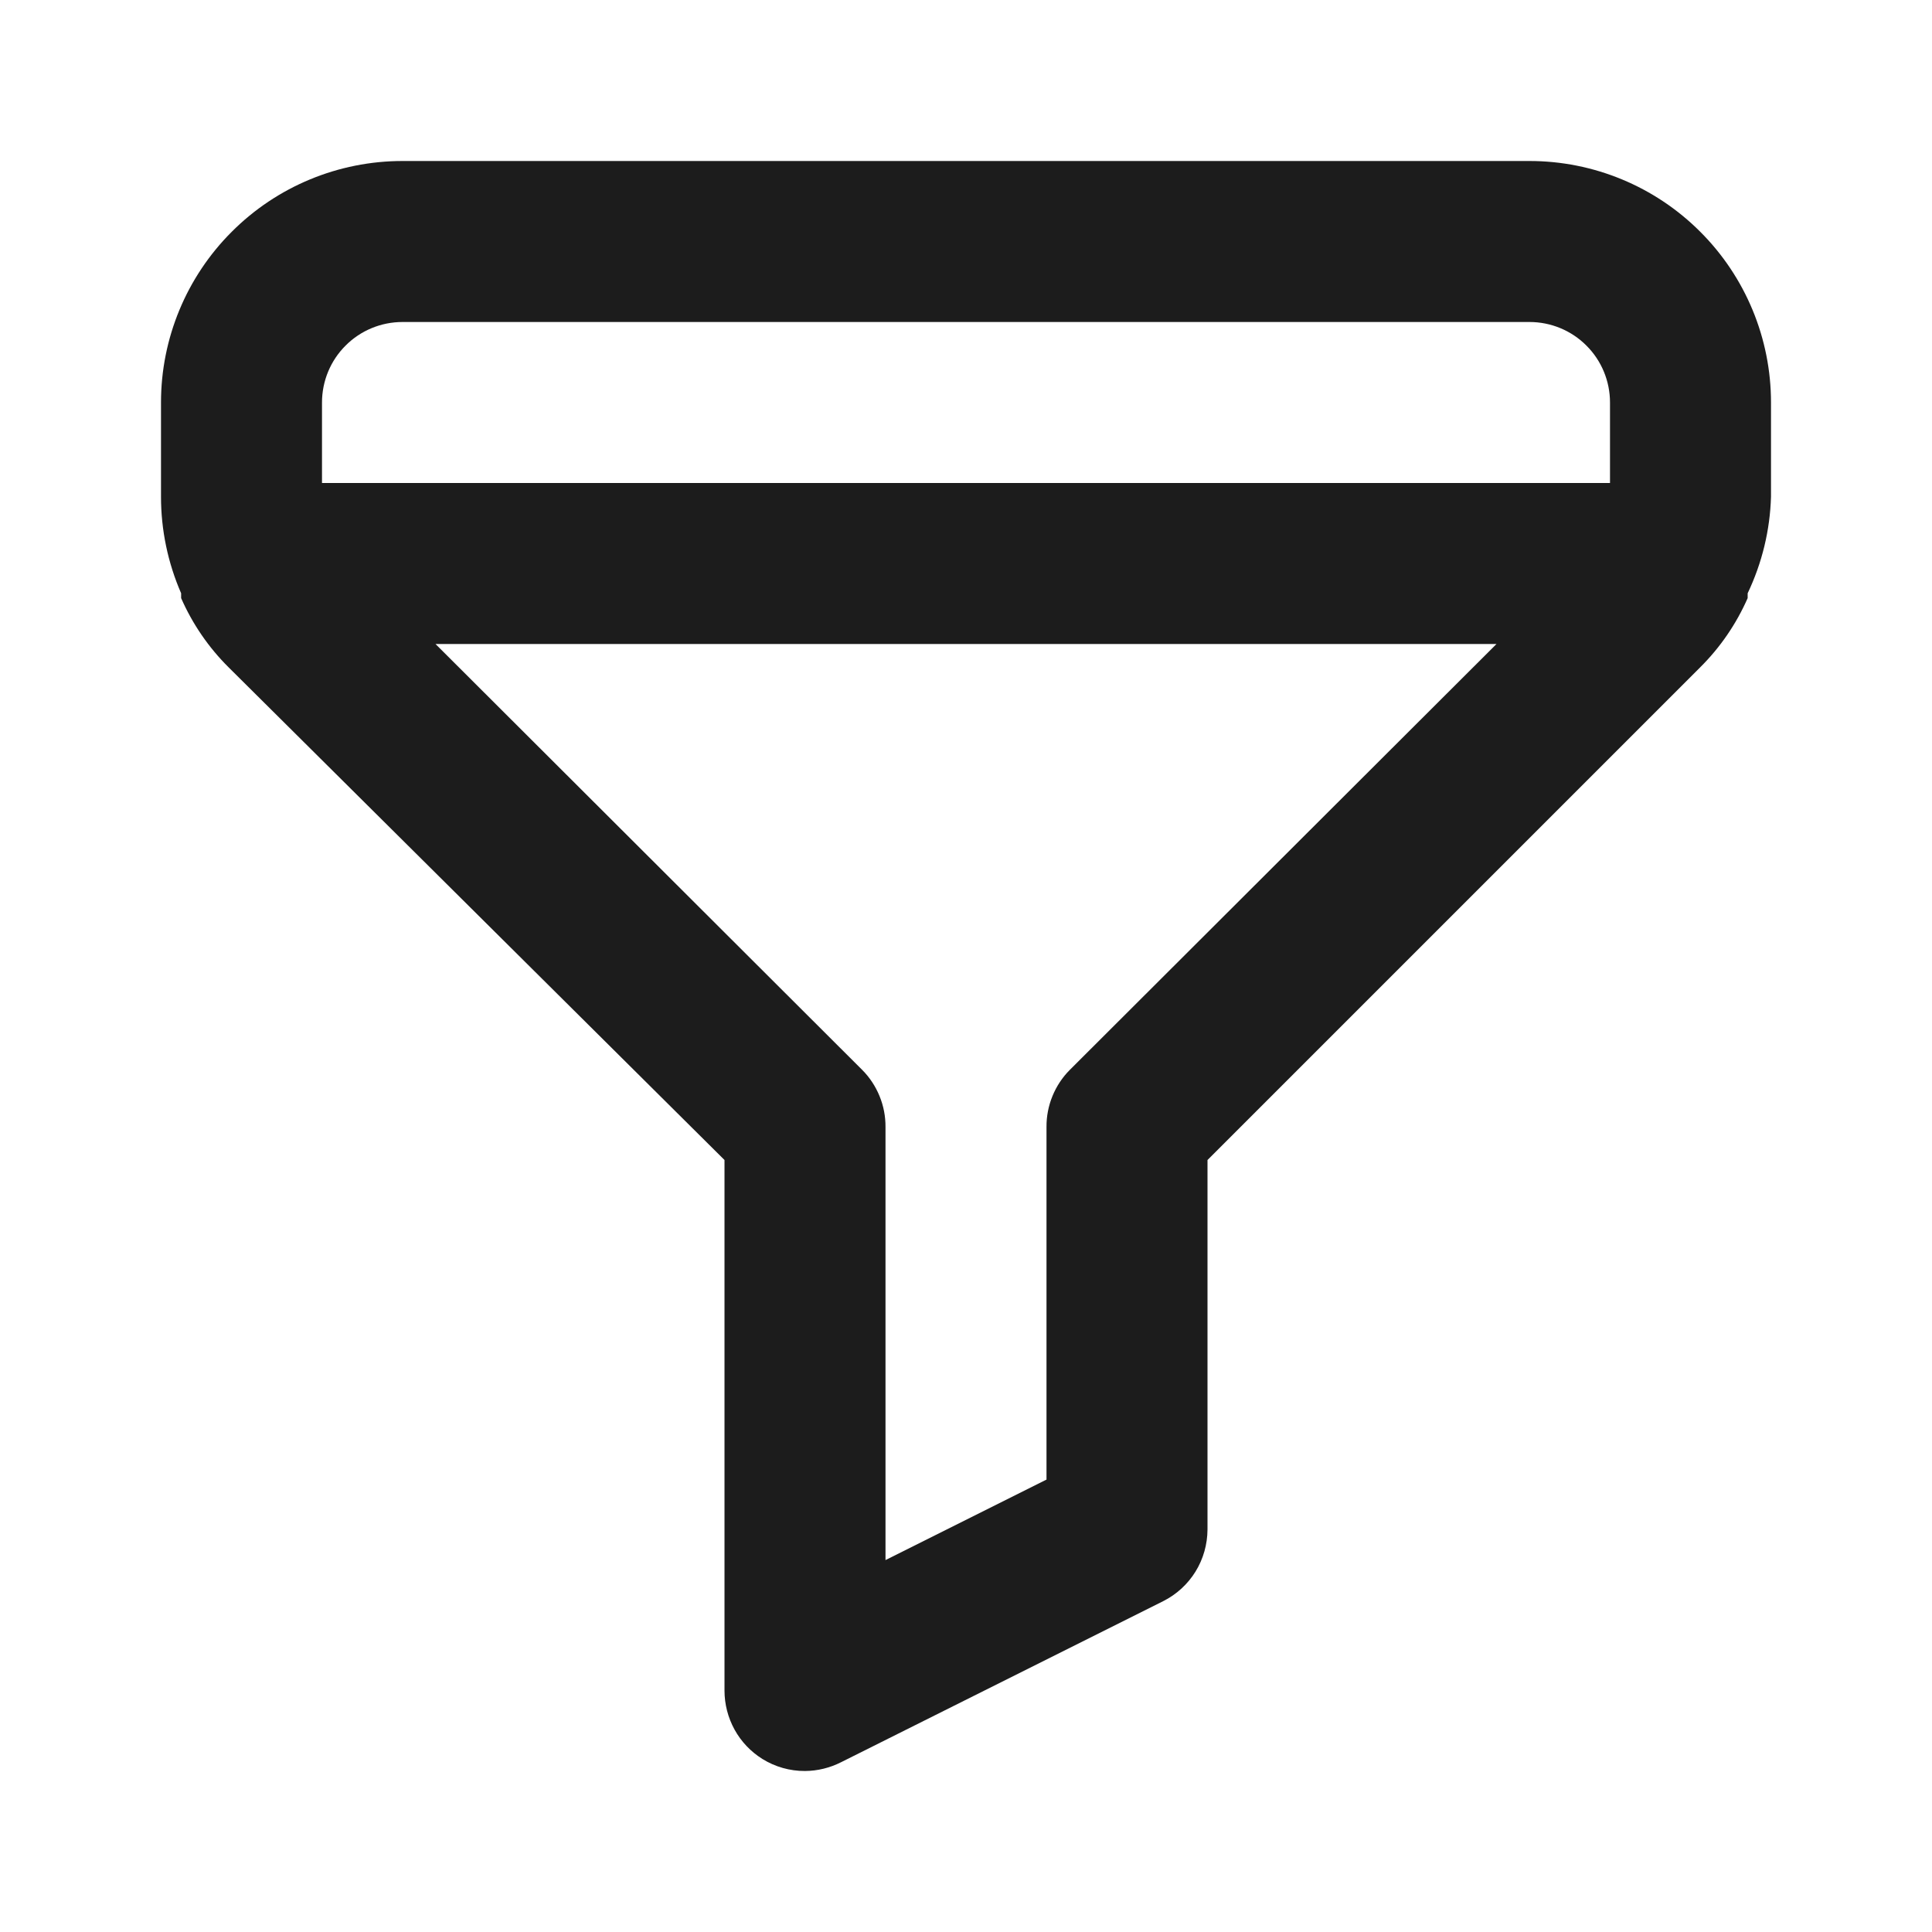
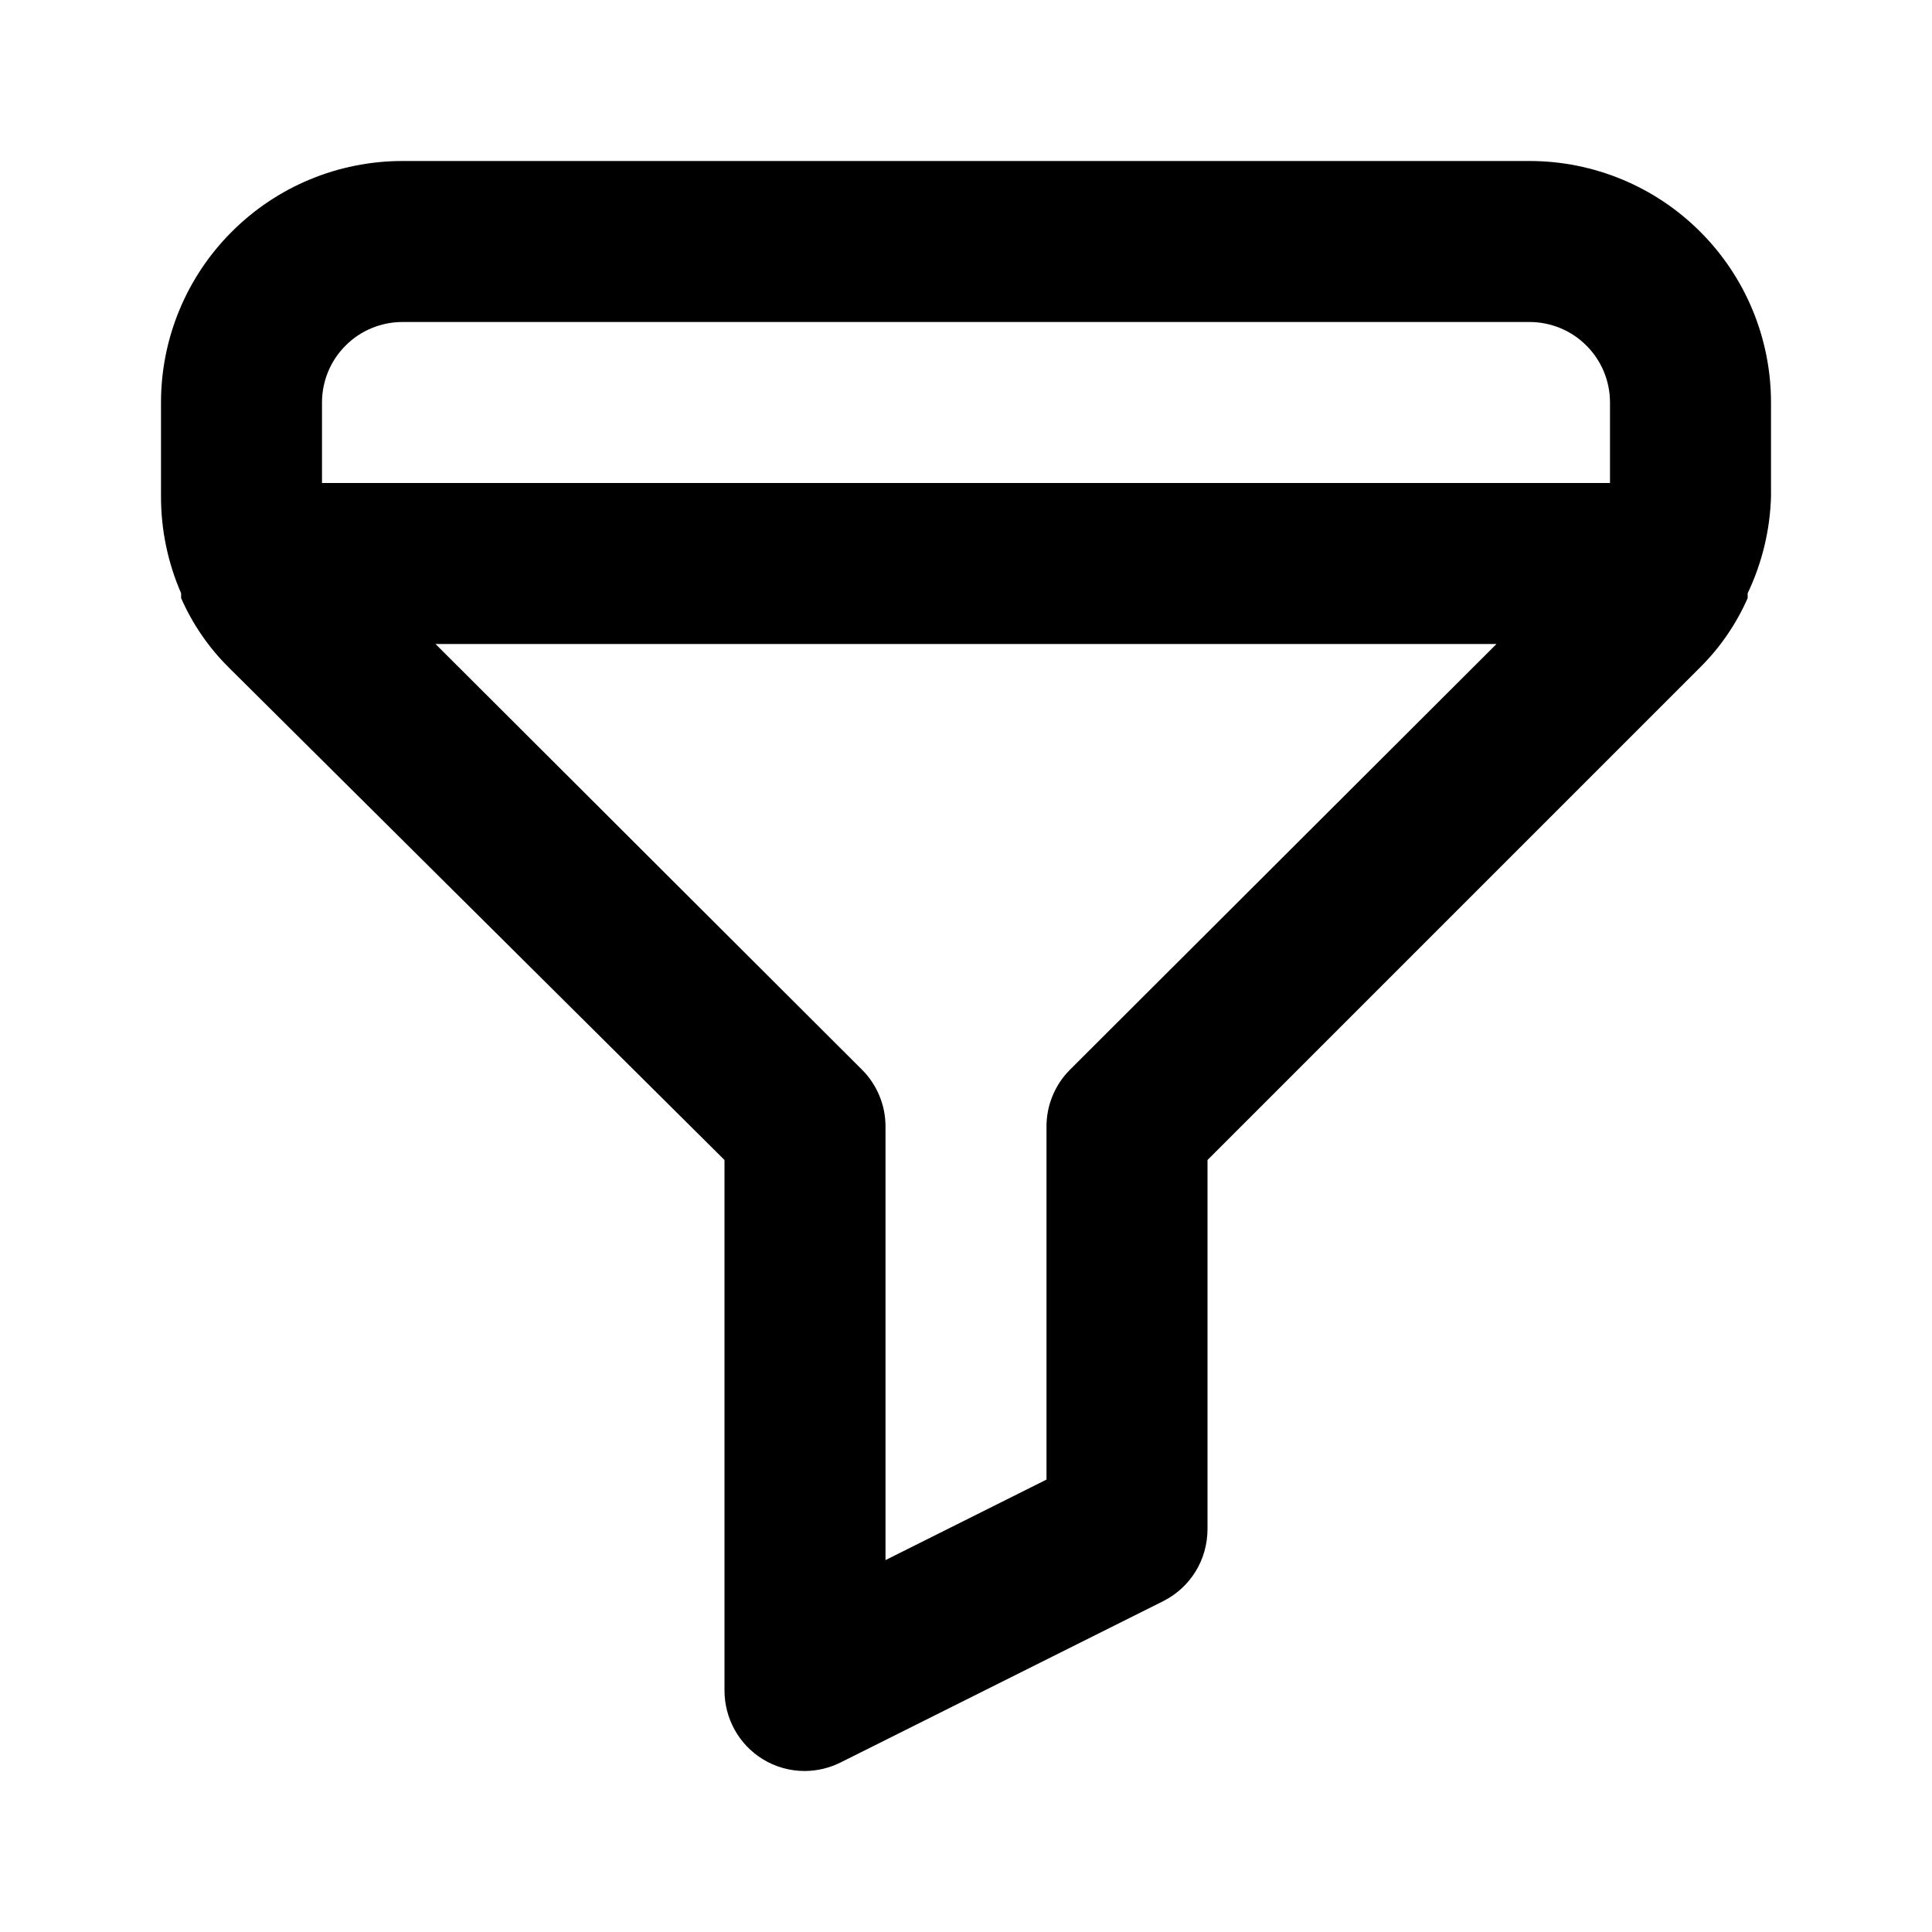
<svg xmlns="http://www.w3.org/2000/svg" width="24" height="24" viewBox="0 0 24 24" fill="none">
-   <path d="M19 2H5C4.204 2 3.441 2.316 2.879 2.879C2.316 3.441 2 4.204 2 5V6.17C2 6.583 2.085 6.991 2.25 7.37V7.43C2.391 7.751 2.591 8.043 2.84 8.29L9 14.41V21C9 21.17 9.043 21.337 9.125 21.486C9.207 21.635 9.326 21.76 9.47 21.85C9.629 21.949 9.813 22.001 10 22C10.156 21.999 10.311 21.961 10.45 21.89L14.45 19.89C14.615 19.807 14.754 19.68 14.851 19.523C14.948 19.366 14.999 19.185 15 19V14.41L21.12 8.29C21.369 8.043 21.569 7.751 21.71 7.43V7.37C21.889 6.994 21.988 6.586 22 6.17V5C22 4.204 21.684 3.441 21.121 2.879C20.559 2.316 19.796 2 19 2ZM13.29 13.29C13.197 13.383 13.124 13.494 13.074 13.616C13.024 13.738 12.999 13.868 13 14V18.38L11 19.38V14C11.001 13.868 10.976 13.738 10.926 13.616C10.876 13.494 10.803 13.383 10.71 13.29L5.41 8H18.59L13.29 13.29ZM20 6H4V5C4 4.735 4.105 4.48 4.293 4.293C4.48 4.105 4.735 4 5 4H19C19.265 4 19.52 4.105 19.707 4.293C19.895 4.48 20 4.735 20 5V6Z" fill="#1C1C1C" />
+   <path d="M19 2H5C4.204 2 3.441 2.316 2.879 2.879C2.316 3.441 2 4.204 2 5V6.17C2 6.583 2.085 6.991 2.25 7.37V7.43C2.391 7.751 2.591 8.043 2.84 8.29L9 14.41V21C9 21.17 9.043 21.337 9.125 21.486C9.207 21.635 9.326 21.76 9.47 21.85C9.629 21.949 9.813 22.001 10 22C10.156 21.999 10.311 21.961 10.45 21.89L14.45 19.89C14.615 19.807 14.754 19.68 14.851 19.523C14.948 19.366 14.999 19.185 15 19V14.41L21.12 8.29C21.369 8.043 21.569 7.751 21.71 7.43V7.37C21.889 6.994 21.988 6.586 22 6.17V5C22 4.204 21.684 3.441 21.121 2.879C20.559 2.316 19.796 2 19 2ZM13.29 13.29C13.197 13.383 13.124 13.494 13.074 13.616C13.024 13.738 12.999 13.868 13 14V18.38L11 19.38V14C11.001 13.868 10.976 13.738 10.926 13.616C10.876 13.494 10.803 13.383 10.71 13.29L5.41 8H18.59L13.29 13.29ZM20 6H4V5C4 4.735 4.105 4.48 4.293 4.293C4.48 4.105 4.735 4 5 4H19C19.265 4 19.52 4.105 19.707 4.293C19.895 4.48 20 4.735 20 5V6Z" fill="currentColor" />
</svg>
